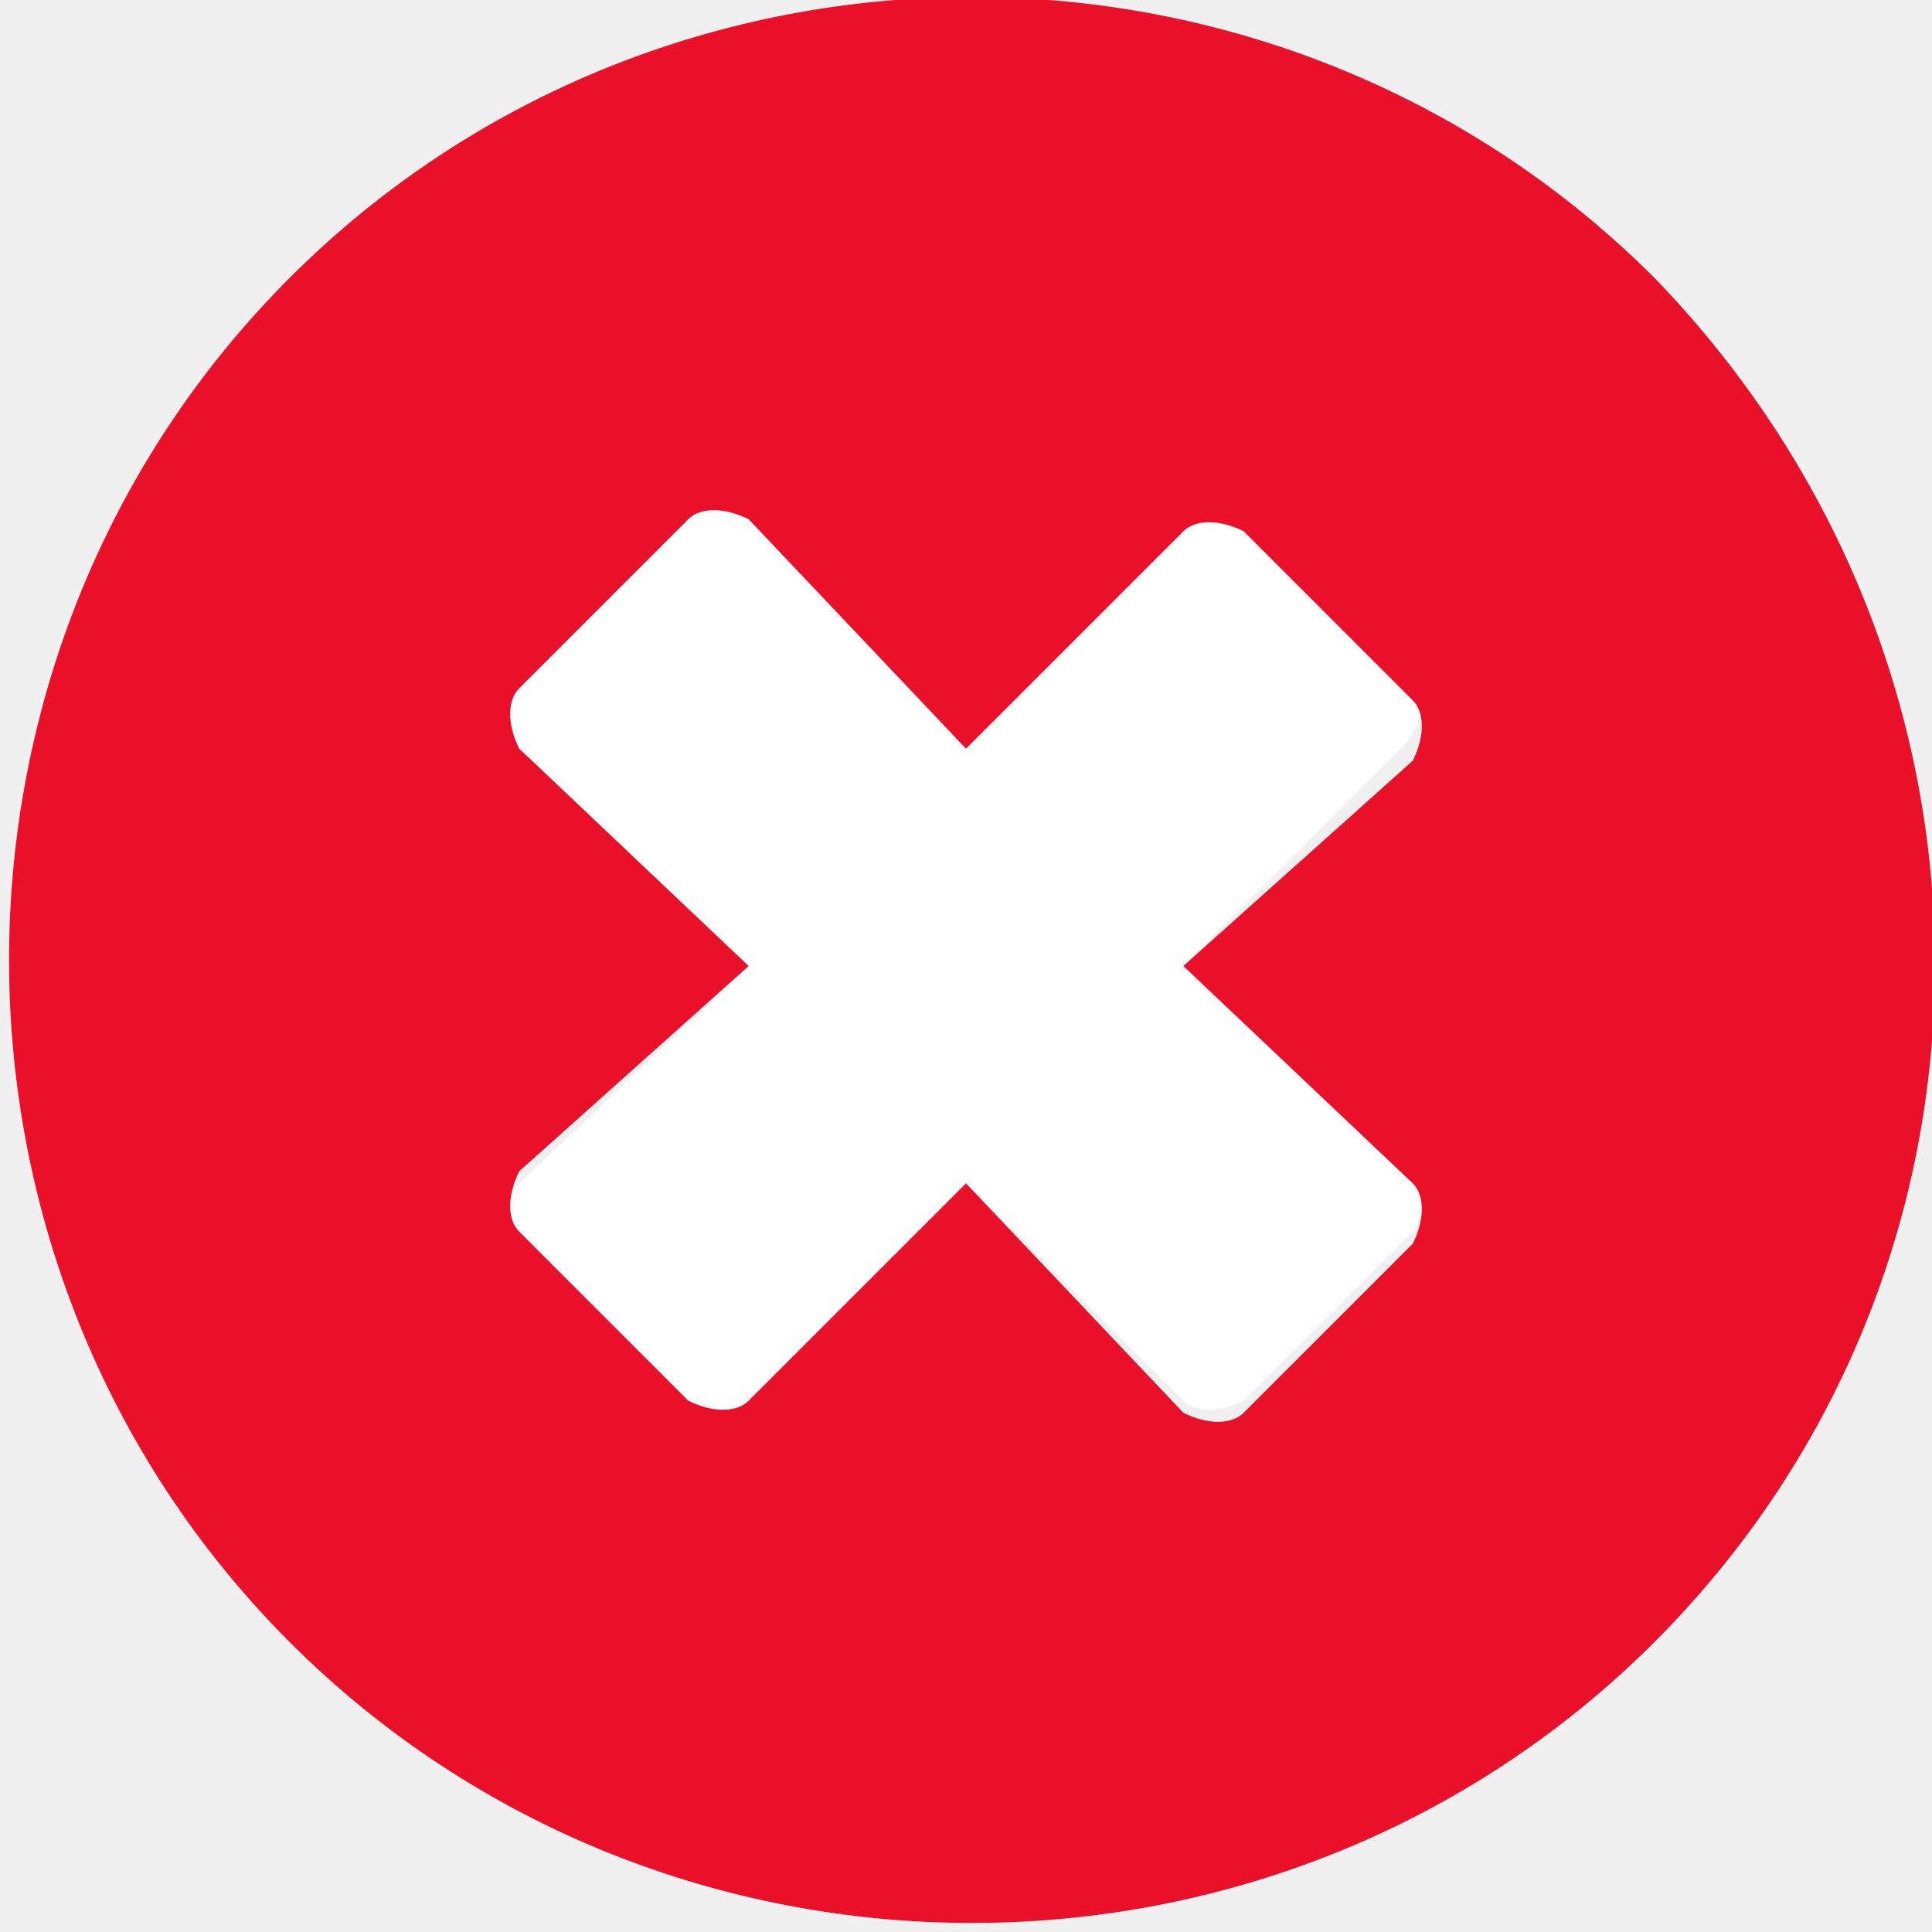
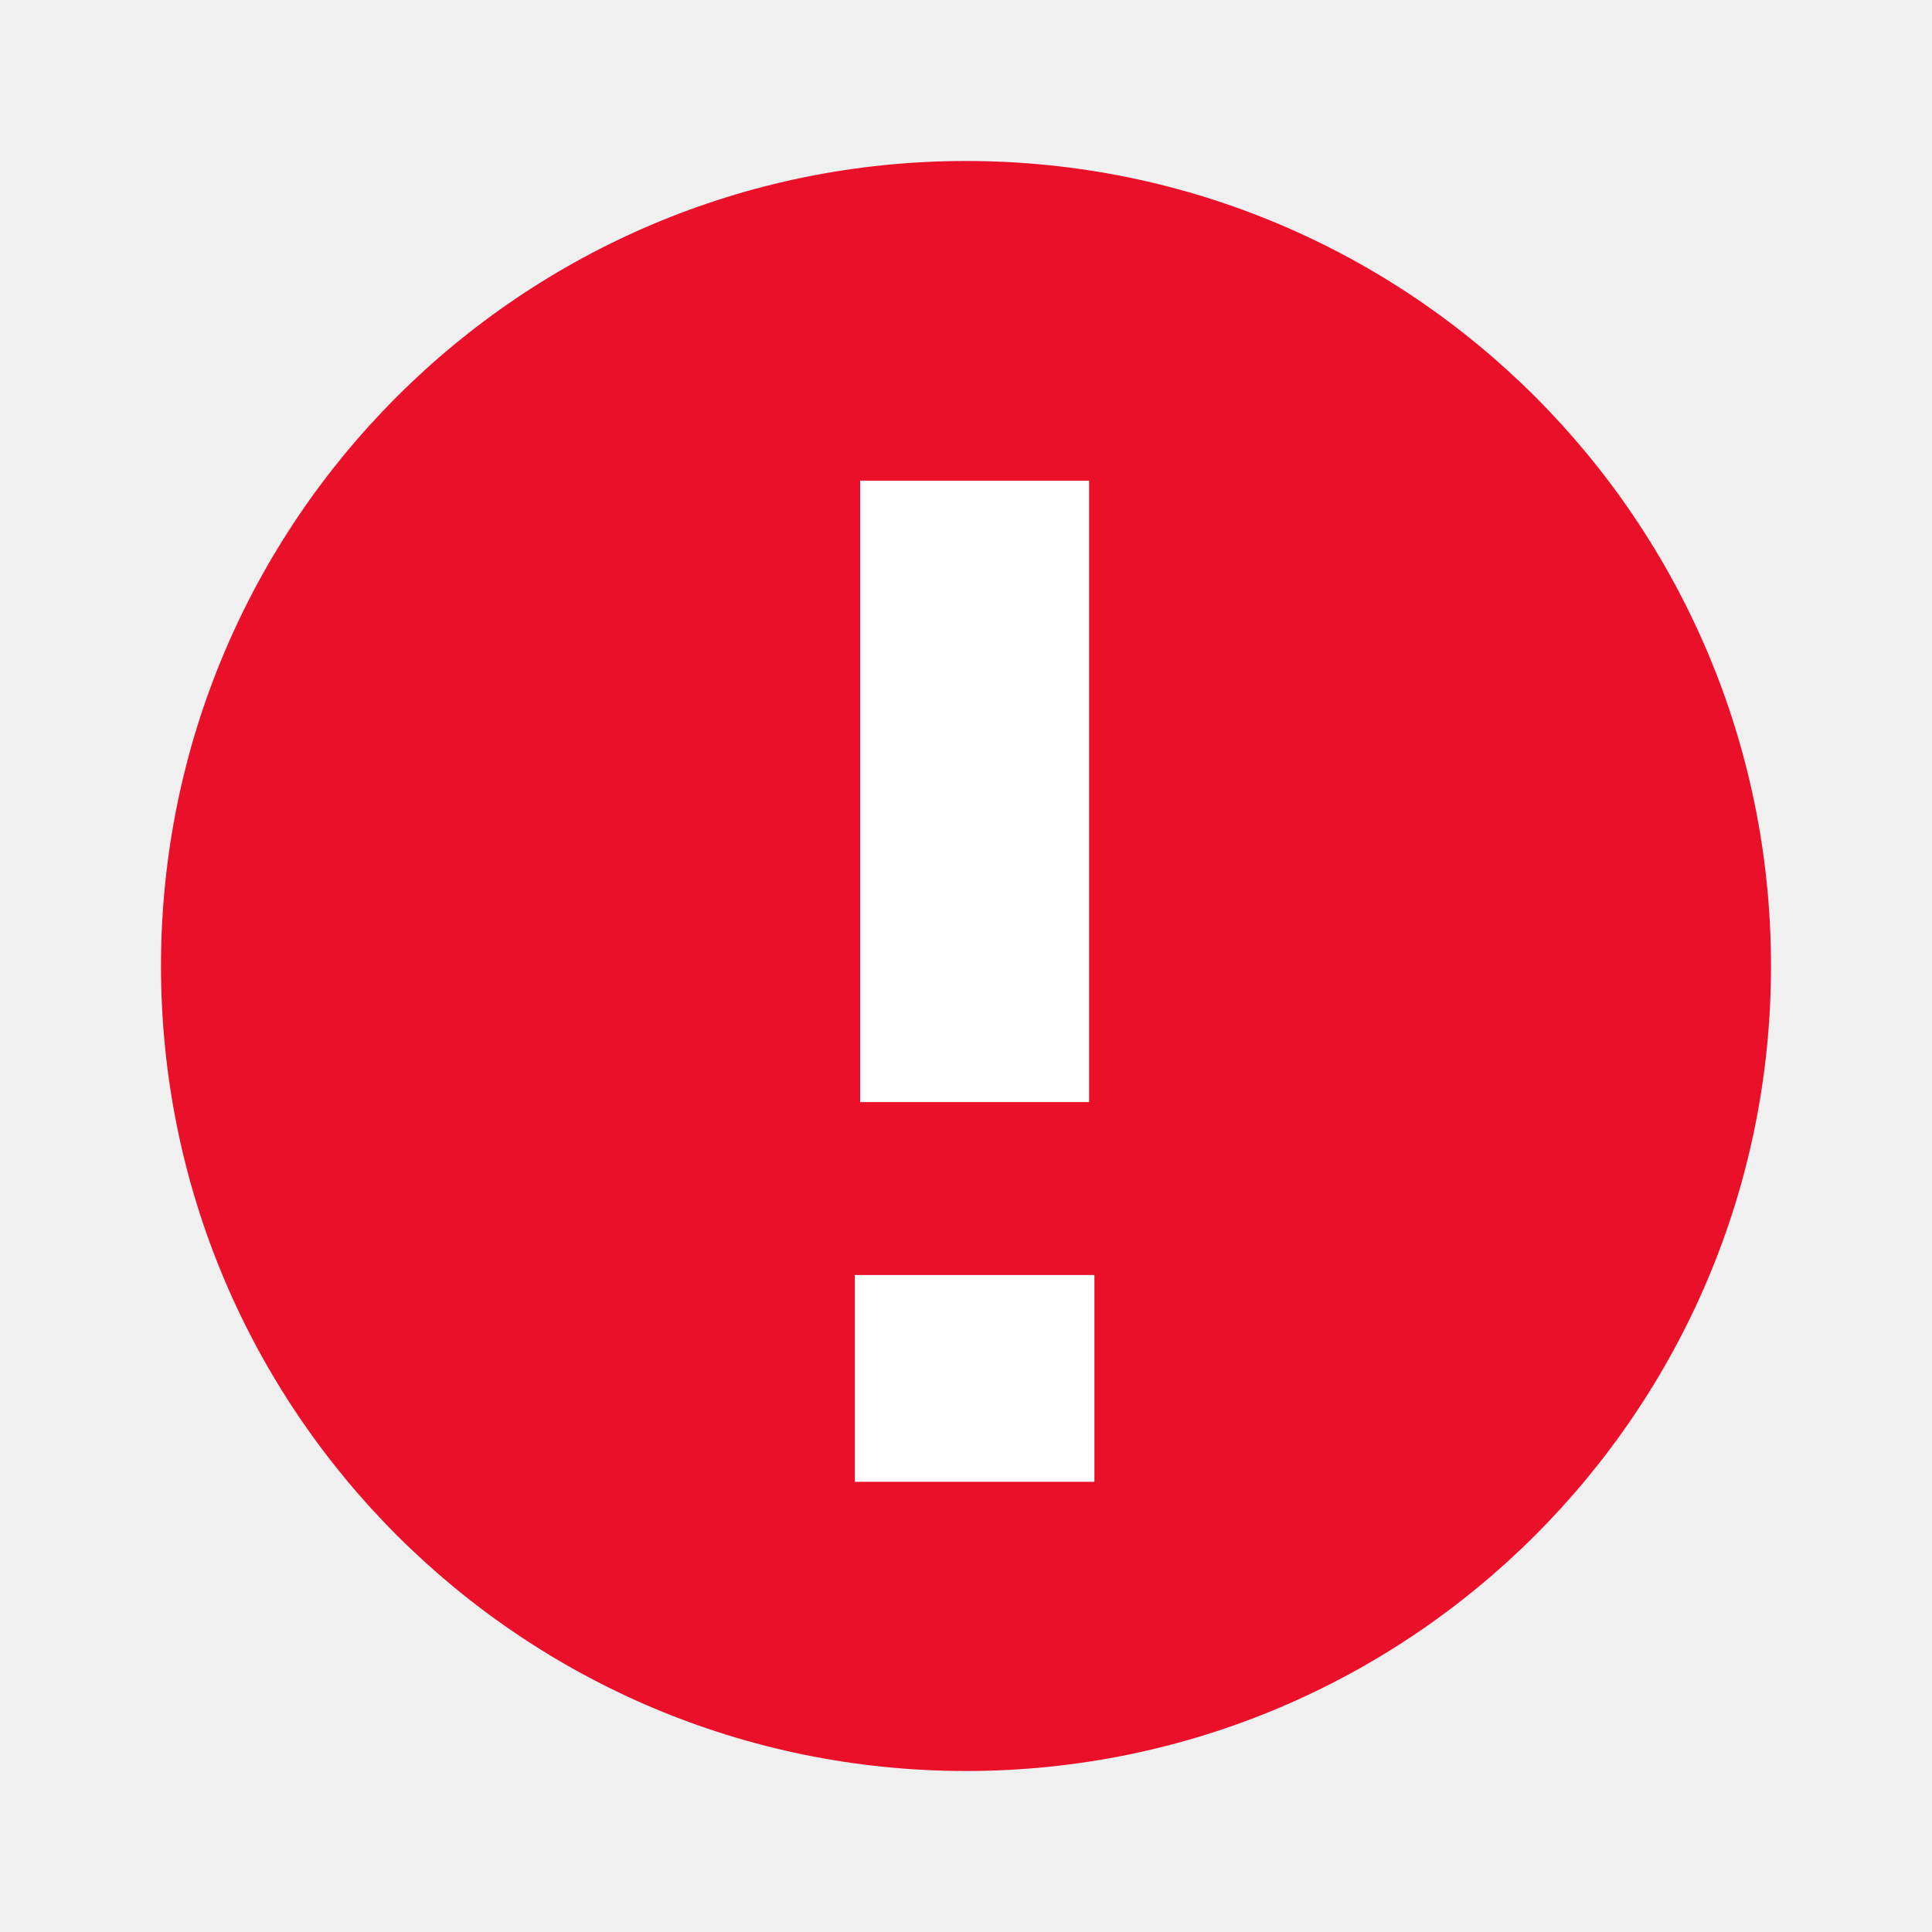
- <svg xmlns="http://www.w3.org/2000/svg" xml:space="preserve" enable-background="new 0 0 16 16" viewBox="0 0 16 16" y="0px" x="0px" height="16px" width="16px" version="1.1">
-   <path d="M11.7,5.7l-1.4-1.4c-0.1-0.1-0.3-0.1-0.5,0L8,6.2L6.2,4.3C6,4.2,5.8,4.2,5.7,4.3L4.3,5.7    C4.2,5.8,4.2,6,4.3,6.2L6.2,8L4.3,9.8c-0.1,0.1-0.1,0.3,0,0.5l1.4,1.4c0.1,0.1,0.3,0.1,0.5,0L8,9.8l1.8,1.8c0.1,0.1,0.3,0.1,0.5,0    l1.4-1.4c0.1-0.1,0.1-0.3,0-0.5L9.8,8l1.8-1.8C11.8,6,11.8,5.8,11.7,5.7z" fill="#FFFFFF" />
-   <path d="M13.7,2.3c-3.1-3.1-8.2-3.1-11.3,0c-3.1,3.1-3.1,8.2,0,11.3c3.1,3.1,8.2,3.1,11.3,0    C16.8,10.5,16.8,5.5,13.7,2.3z M11.7,9.8c0.1,0.1,0.1,0.3,0,0.5l-1.4,1.4c-0.1,0.1-0.3,0.1-0.5,0L8,9.8l-1.8,1.8    c-0.1,0.1-0.3,0.1-0.5,0l-1.4-1.4c-0.1-0.1-0.1-0.3,0-0.5L6.2,8L4.3,6.2C4.2,6,4.2,5.8,4.3,5.7l1.4-1.4c0.1-0.1,0.3-0.1,0.5,0    L8,6.2l1.8-1.8c0.1-0.1,0.3-0.1,0.5,0l1.4,1.4c0.1,0.1,0.1,0.3,0,0.5L9.8,8L11.7,9.8z" fill="#EA102A" />
+ <svg xmlns="http://www.w3.org/2000/svg" version="1.1" width="24" height="24" viewBox="0 0 24 24" id="svg4">
+   <defs id="defs8" />
+   <circle r="10" cy="12" cx="12" id="path965" style="fill:#ea102a;fill-opacity:1;stroke:none;stroke-width:2.465;stroke-linecap:round;stroke-linejoin:round;stroke-opacity:1" />
+   <g transform="matrix(0.8928571,0,0,0.8928571,1.329082,1.528061)" id="g988">
+     <rect style="fill:#ffffff;fill-opacity:1;stroke:none;stroke-width:0.593;stroke-linecap:round;stroke-linejoin:round;stroke-opacity:1" id="rect971" width="3.185" height="8.646" x="10.479" y="4.976" />
+     <rect style="fill:#ffffff;fill-opacity:1;stroke:none;stroke-width:0.688;stroke-linecap:round;stroke-linejoin:round;stroke-miterlimit:4;stroke-dasharray:none;stroke-opacity:1" id="rect973" width="3.333" height="2.877" x="10.405" y="16.028" />
+   </g>
</svg>
